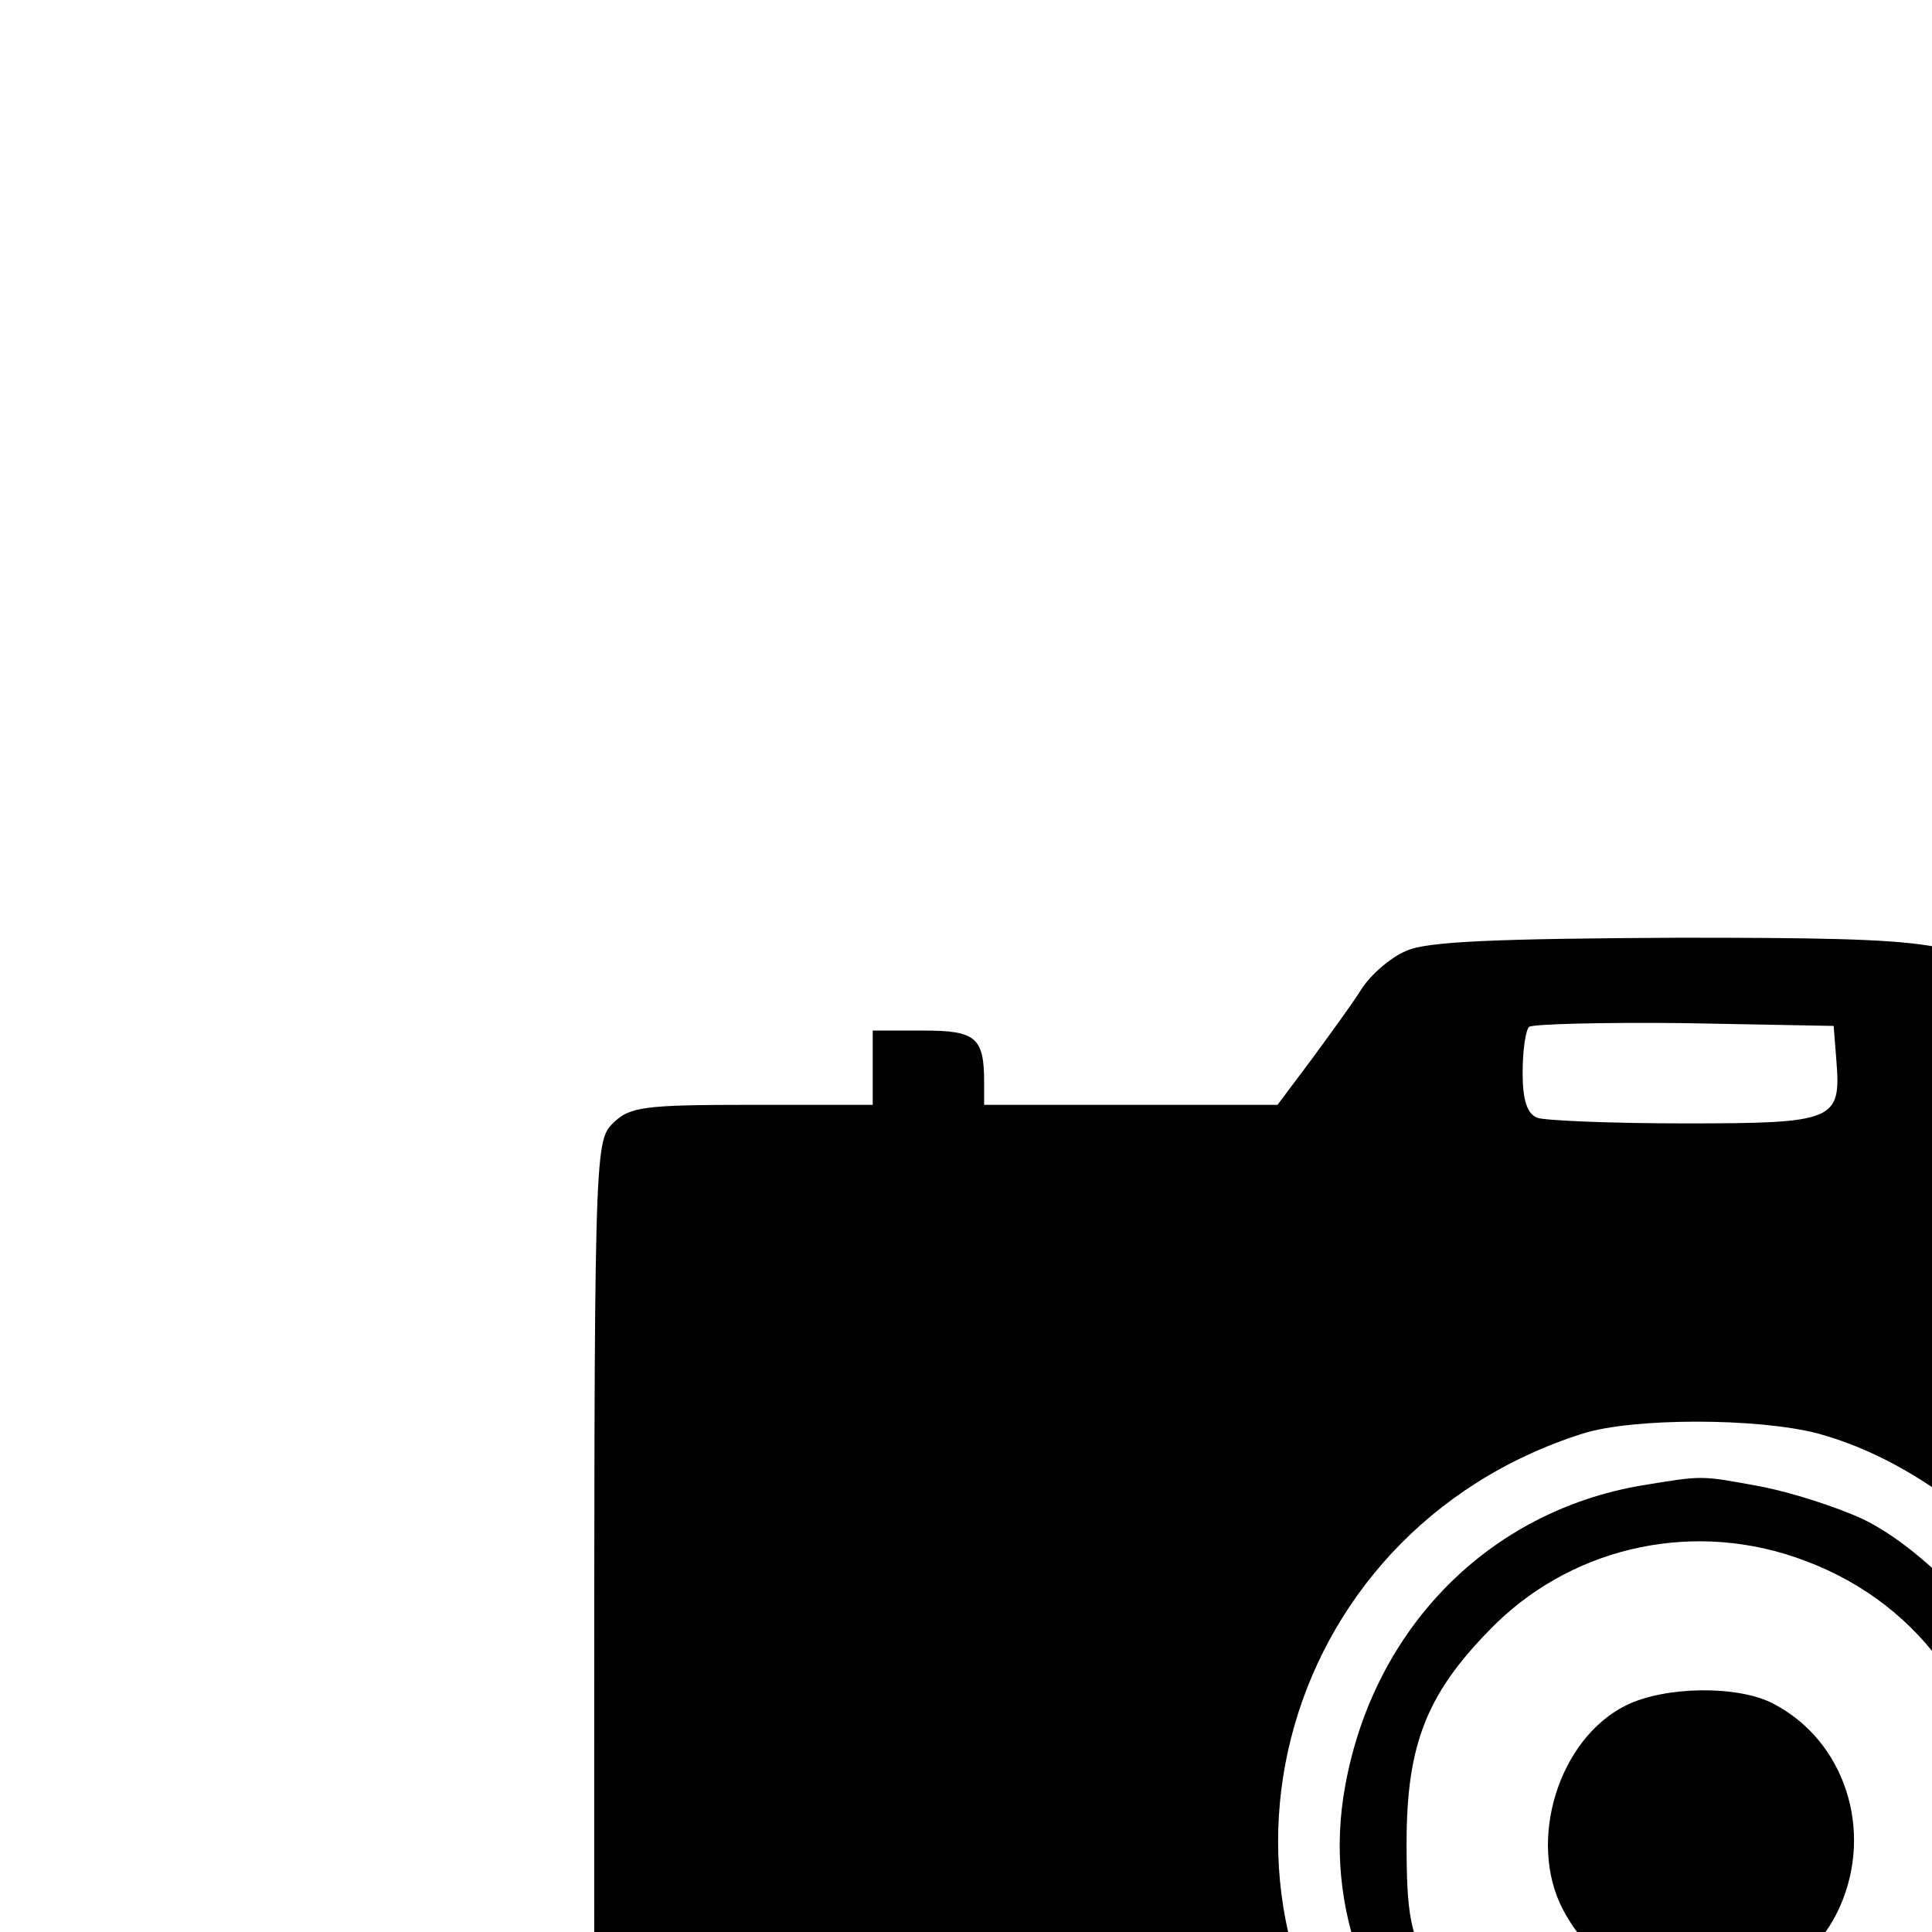
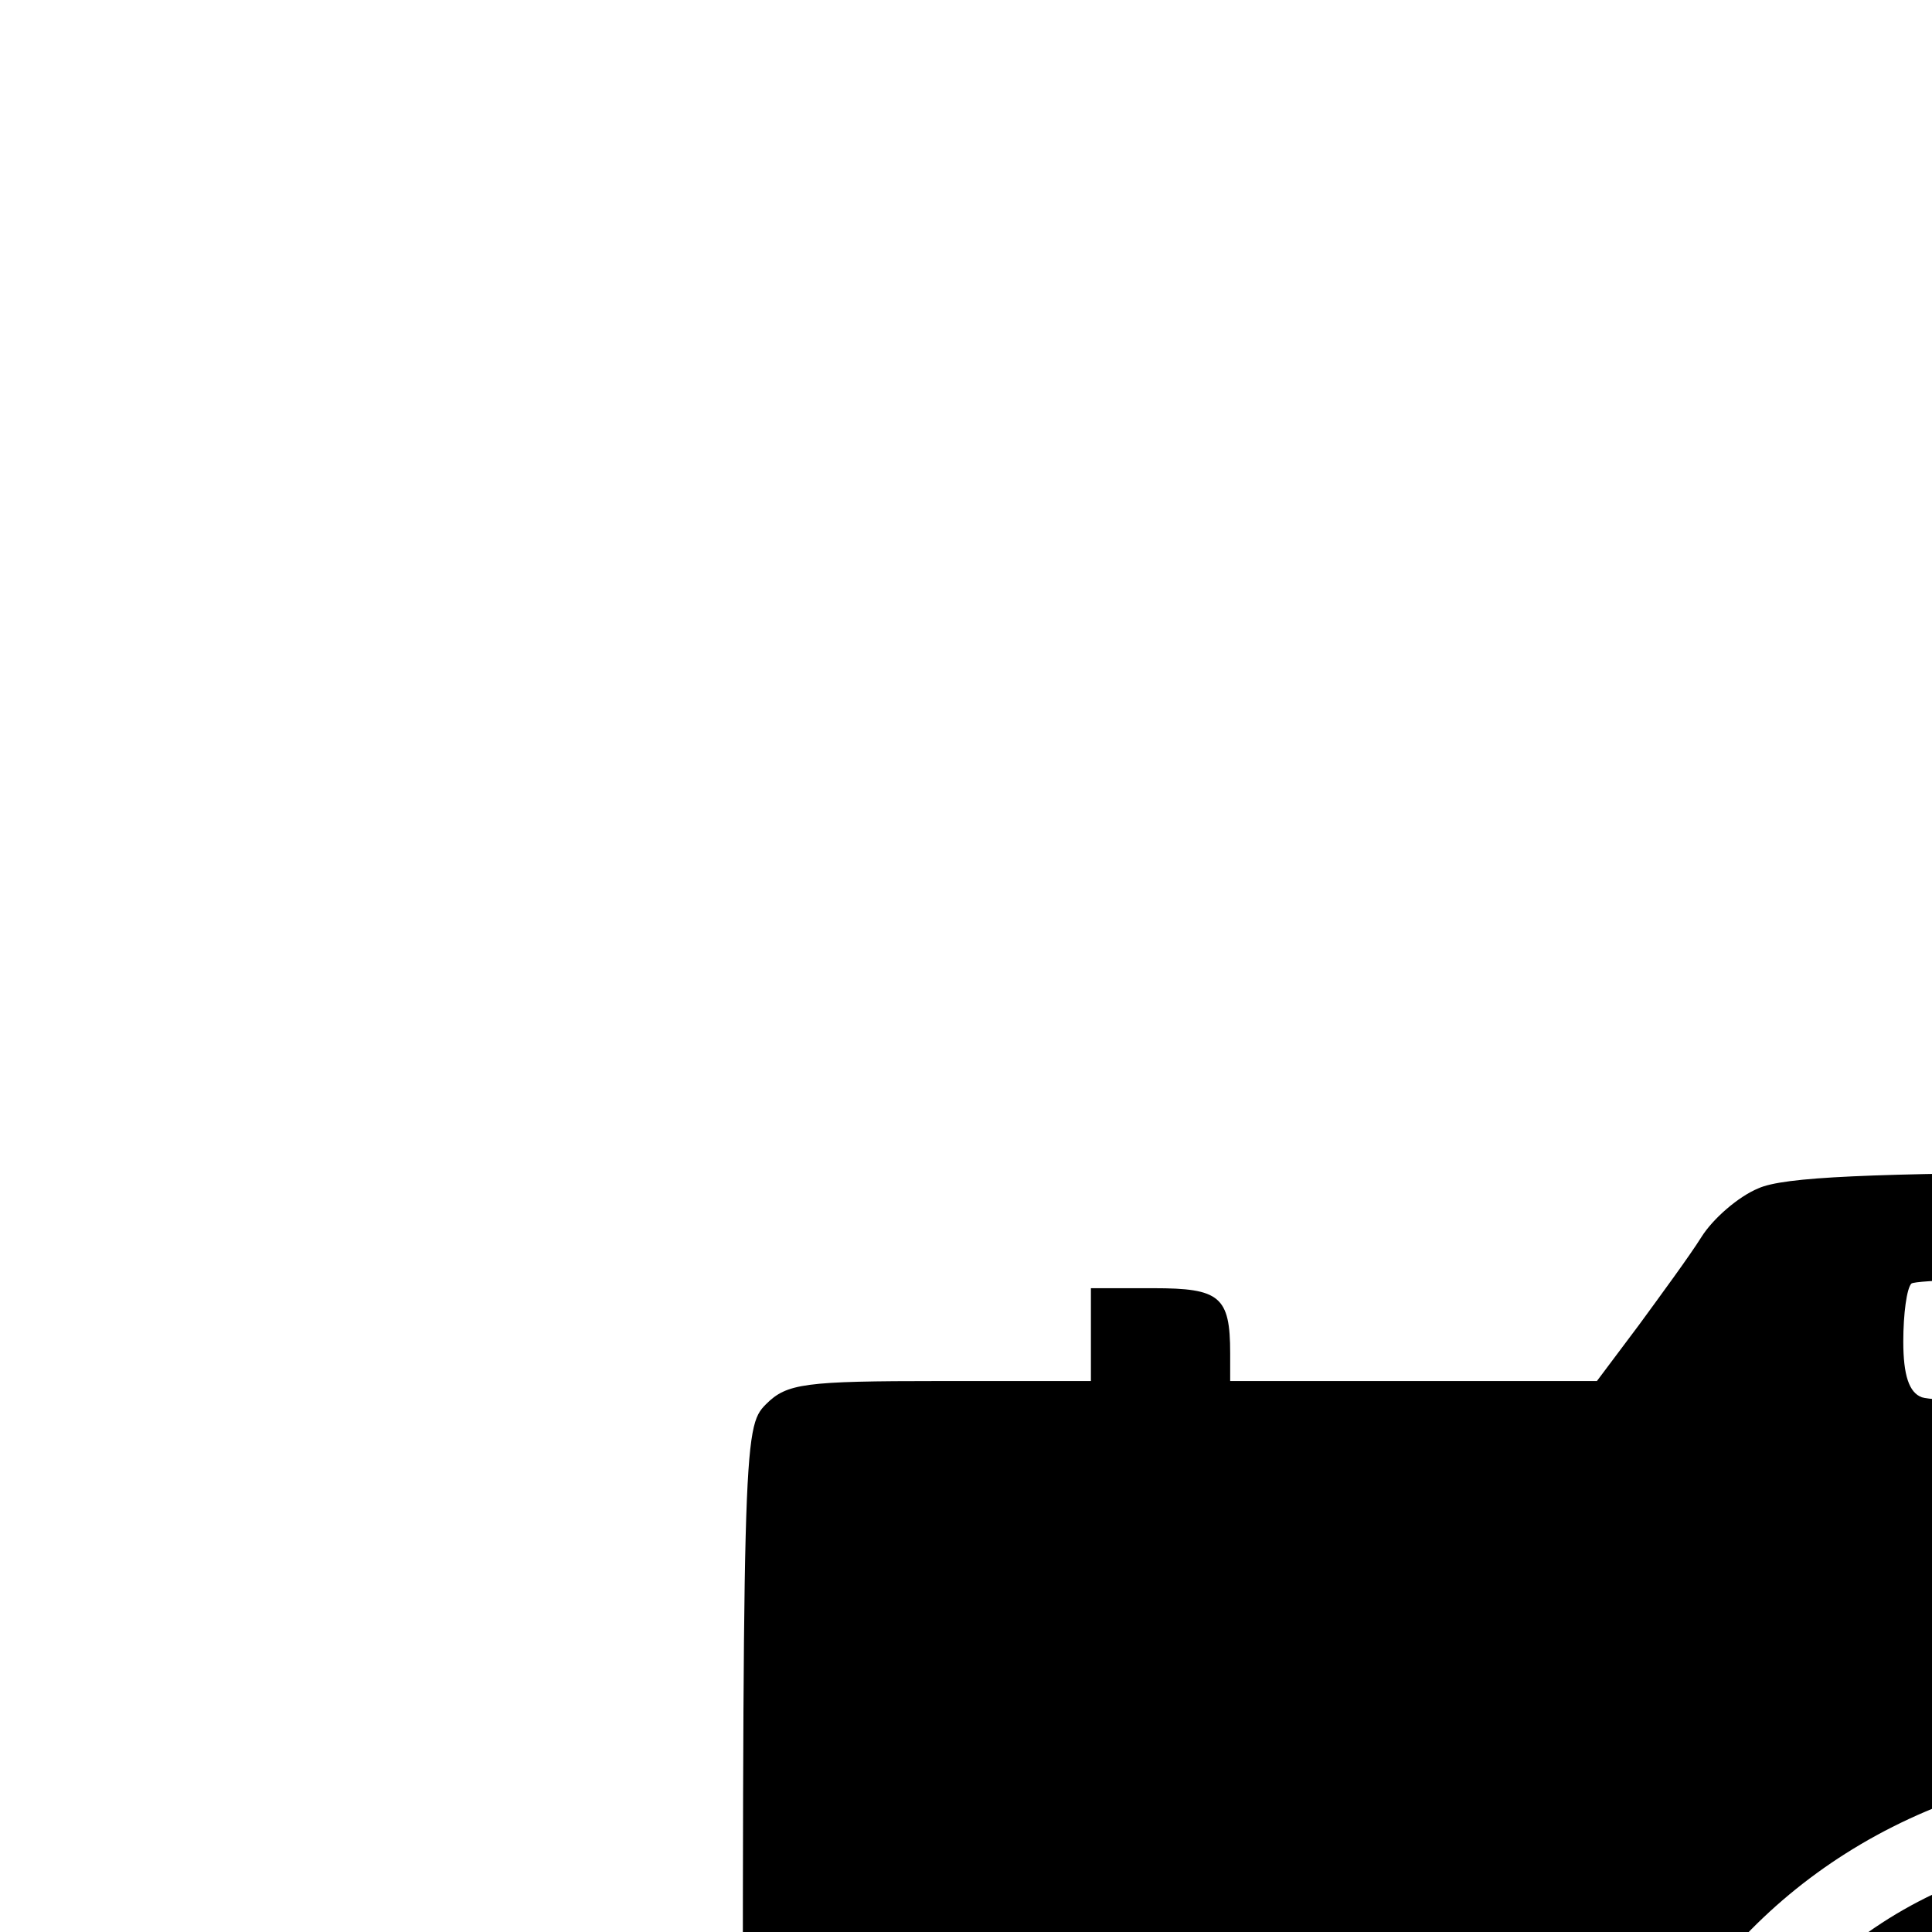
- <svg xmlns="http://www.w3.org/2000/svg" id="body_1" width="100" height="100">
+ <svg xmlns="http://www.w3.org/2000/svg" id="body_1" width="80px" height="80px">
  <g transform="matrix(0.4805556 0 0 0.4805556 0 0)">
    <g transform="matrix(0.1 0 -0 -0.1 0 360)">
      <path d="M1515 2576C 1498 2569 1476 2550 1466 2534C 1456 2518 1431 2484 1412 2458L1412 2458L1376 2410L1218 2410L1060 2410L1060 2434C 1060 2483 1051 2490 994 2490L994 2490L940 2490L940 2450L940 2410L810 2410C 693 2410 678 2408 660 2390C 640 2370 640 2357 640 1635C 640 913 640 900 660 880C 680 860 693 860 1805 860C 2917 860 2930 860 2950 880C 2970 900 2970 913 2970 1639L2970 1639L2970 2379L2948 2394C 2933 2405 2902 2410 2853 2410L2853 2410L2781 2410L2778 2493L2775 2575L2620 2575L2465 2575L2462 2493L2459 2410L2352 2410L2244 2410L2209 2458C 2190 2484 2166 2518 2156 2533C 2124 2586 2096 2590 1808 2590C 1612 2589 1537 2586 1515 2576zM1978 2457C 1983 2393 1976 2390 1815 2390C 1736 2390 1665 2393 1656 2396C 1645 2400 1640 2415 1640 2444C 1640 2468 1643 2490 1647 2494C 1651 2497 1726 2499 1814 2498L1814 2498L1975 2495L1978 2457zM2778 2124L2781 2043L2750 2037C 2733 2033 2664 2033 2596 2037L2596 2037L2472 2043L2466 2073C 2457 2116 2459 2155 2470 2185L2470 2185L2480 2211L2627 2208L2775 2205L2778 2124zM1958 2056C 2069 2026 2183 1933 2236 1828C 2318 1667 2302 1482 2196 1345C 2123 1252 2052 1204 1943 1176C 1784 1135 1632 1177 1512 1296C 1266 1541 1370 1950 1705 2056C 1759 2073 1893 2073 1958 2056z" stroke="none" fill="#000000" fill-rule="nonzero" />
      <path d="M1768 2000C 1604 1972 1480 1847 1449 1677C 1399 1408 1669 1168 1936 1245C 2052 1278 2130 1345 2184 1460C 2212 1519 2215 1534 2215 1620C 2215 1702 2211 1723 2188 1773C 2153 1847 2071 1933 2006 1964C 1978 1977 1928 1993 1896 1999C 1831 2011 1835 2011 1768 2000zM1944 1919C 2207 1821 2227 1453 1975 1329C 1817 1251 1625 1316 1542 1474C 1519 1518 1515 1537 1515 1615C 1515 1724 1538 1779 1612 1852C 1699 1936 1828 1963 1944 1919z" stroke="none" fill="#000000" fill-rule="nonzero" />
      <path d="M1751 1763C 1679 1727 1645 1618 1683 1544C 1748 1419 1926 1421 1982 1547C 2018 1629 1987 1725 1910 1765C 1872 1785 1793 1784 1751 1763z" stroke="none" fill="#000000" fill-rule="nonzero" />
    </g>
  </g>
</svg>
